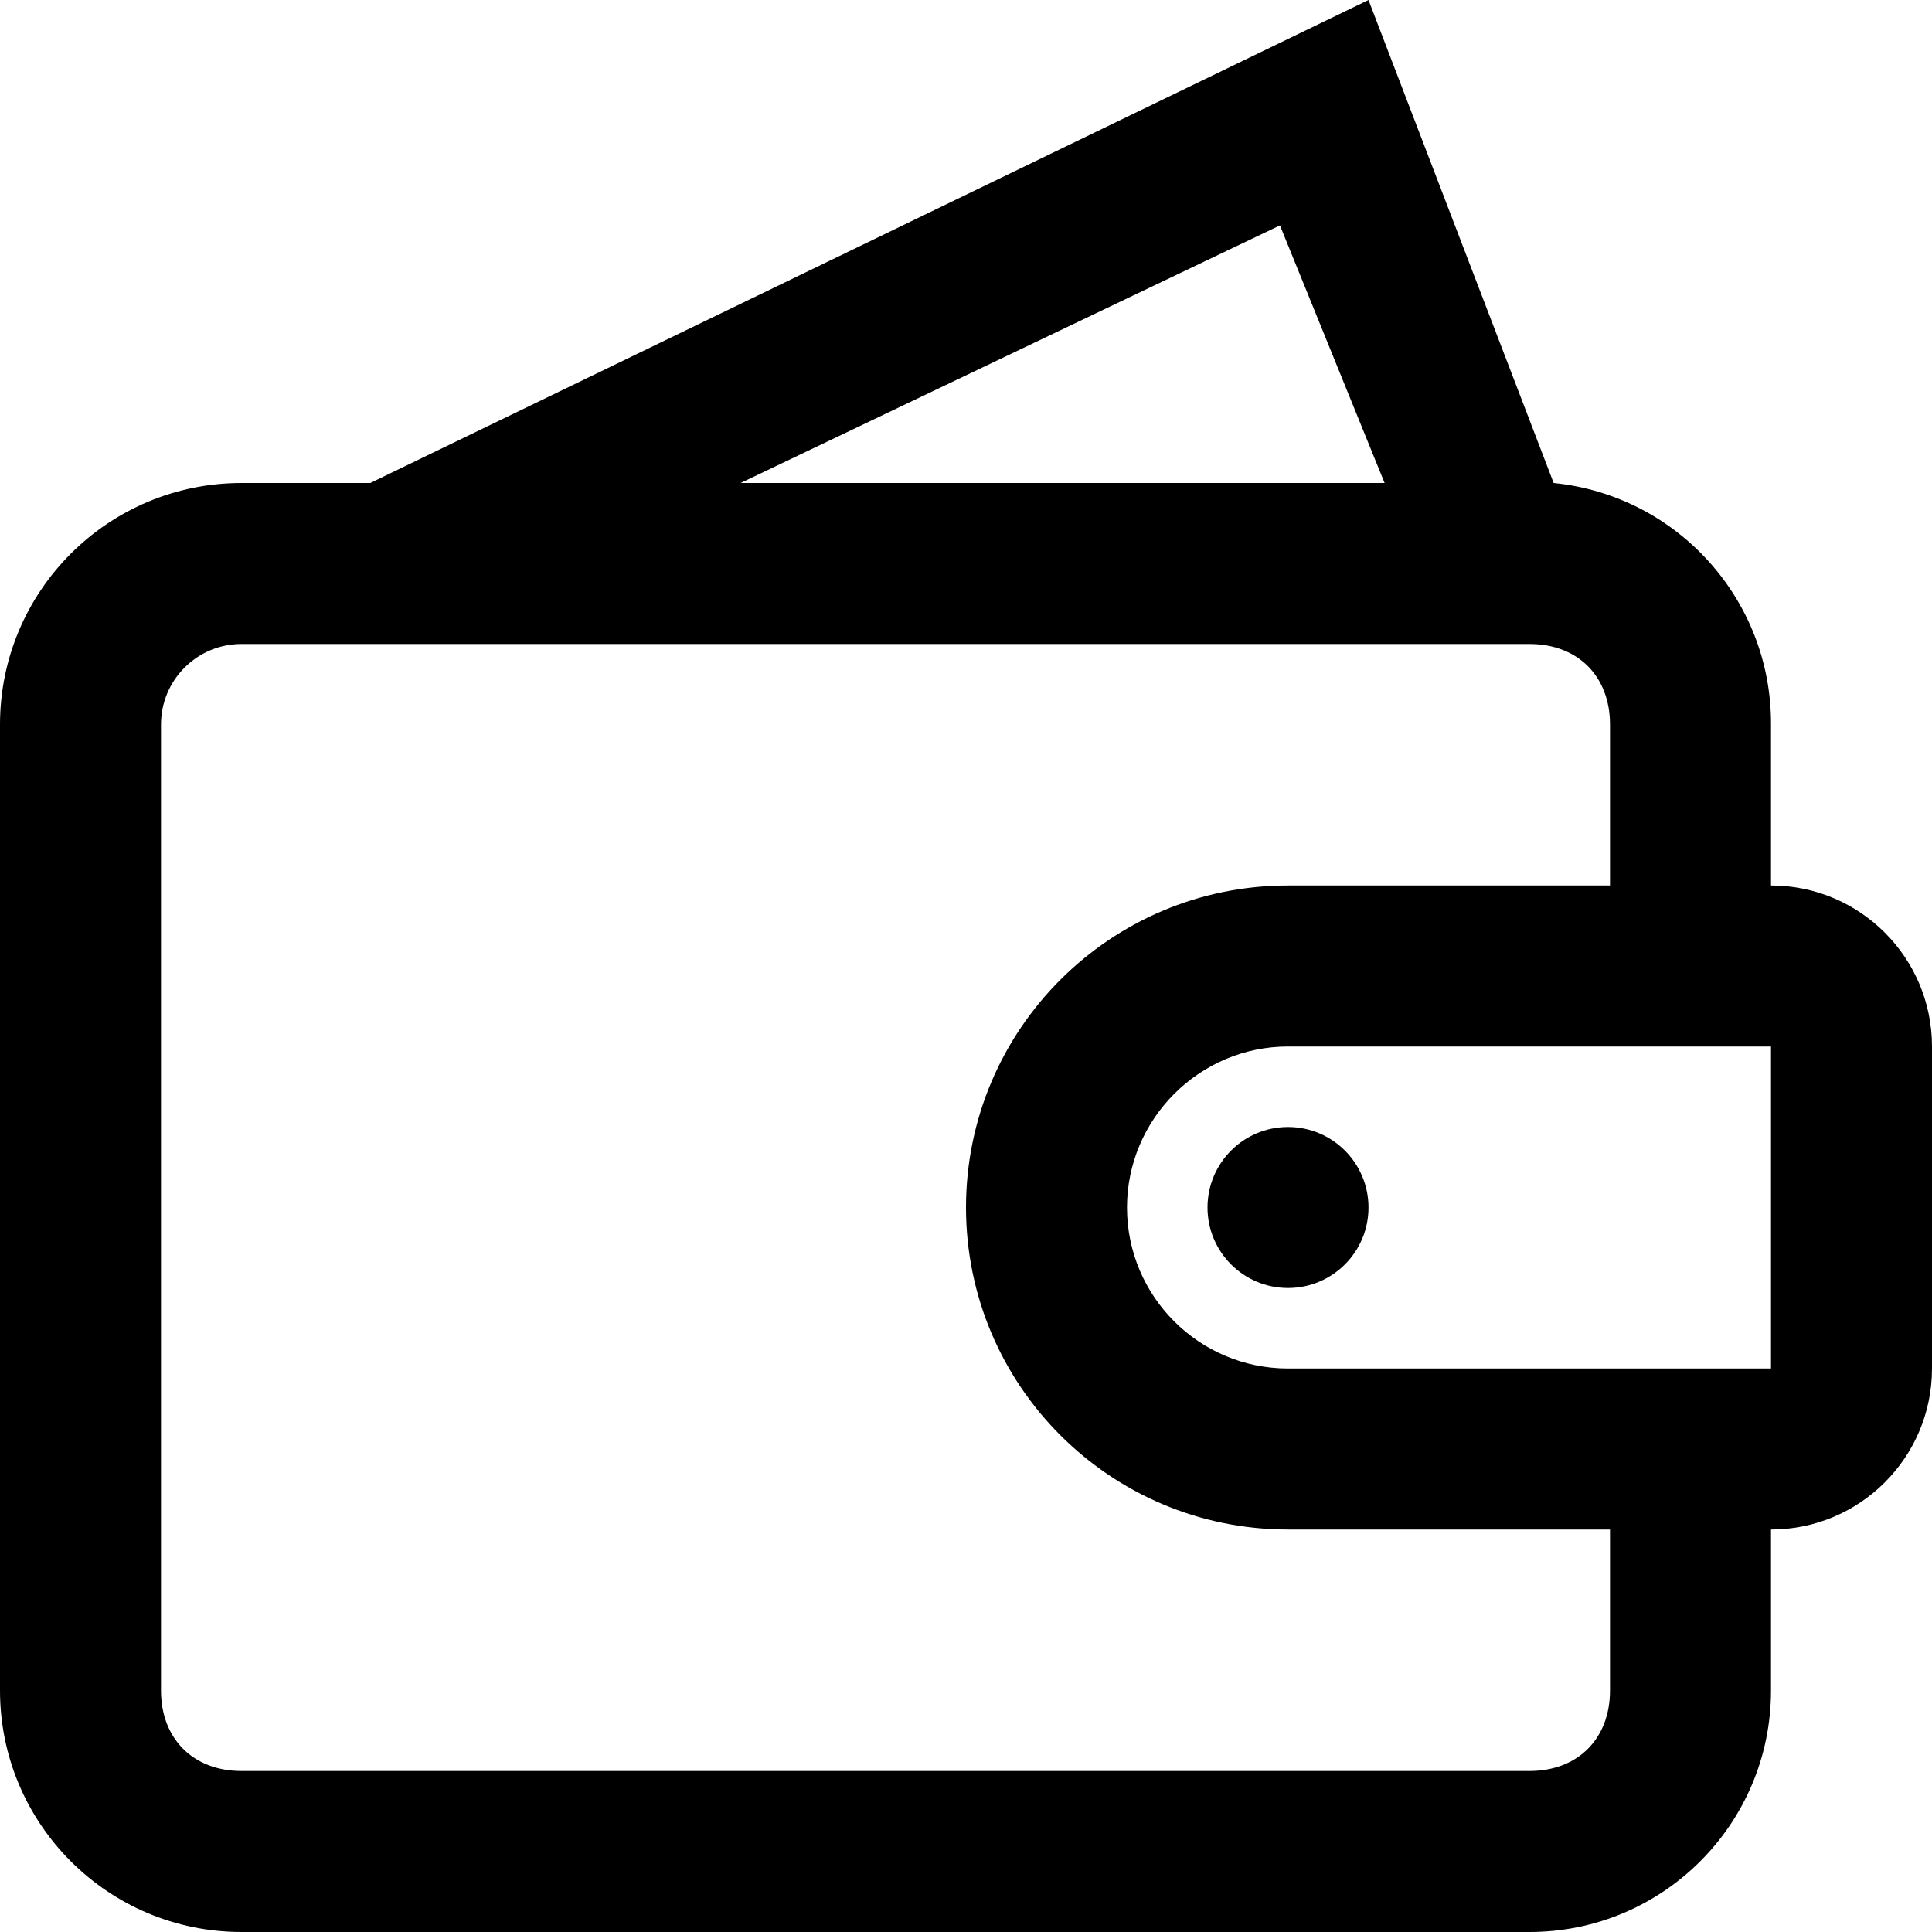
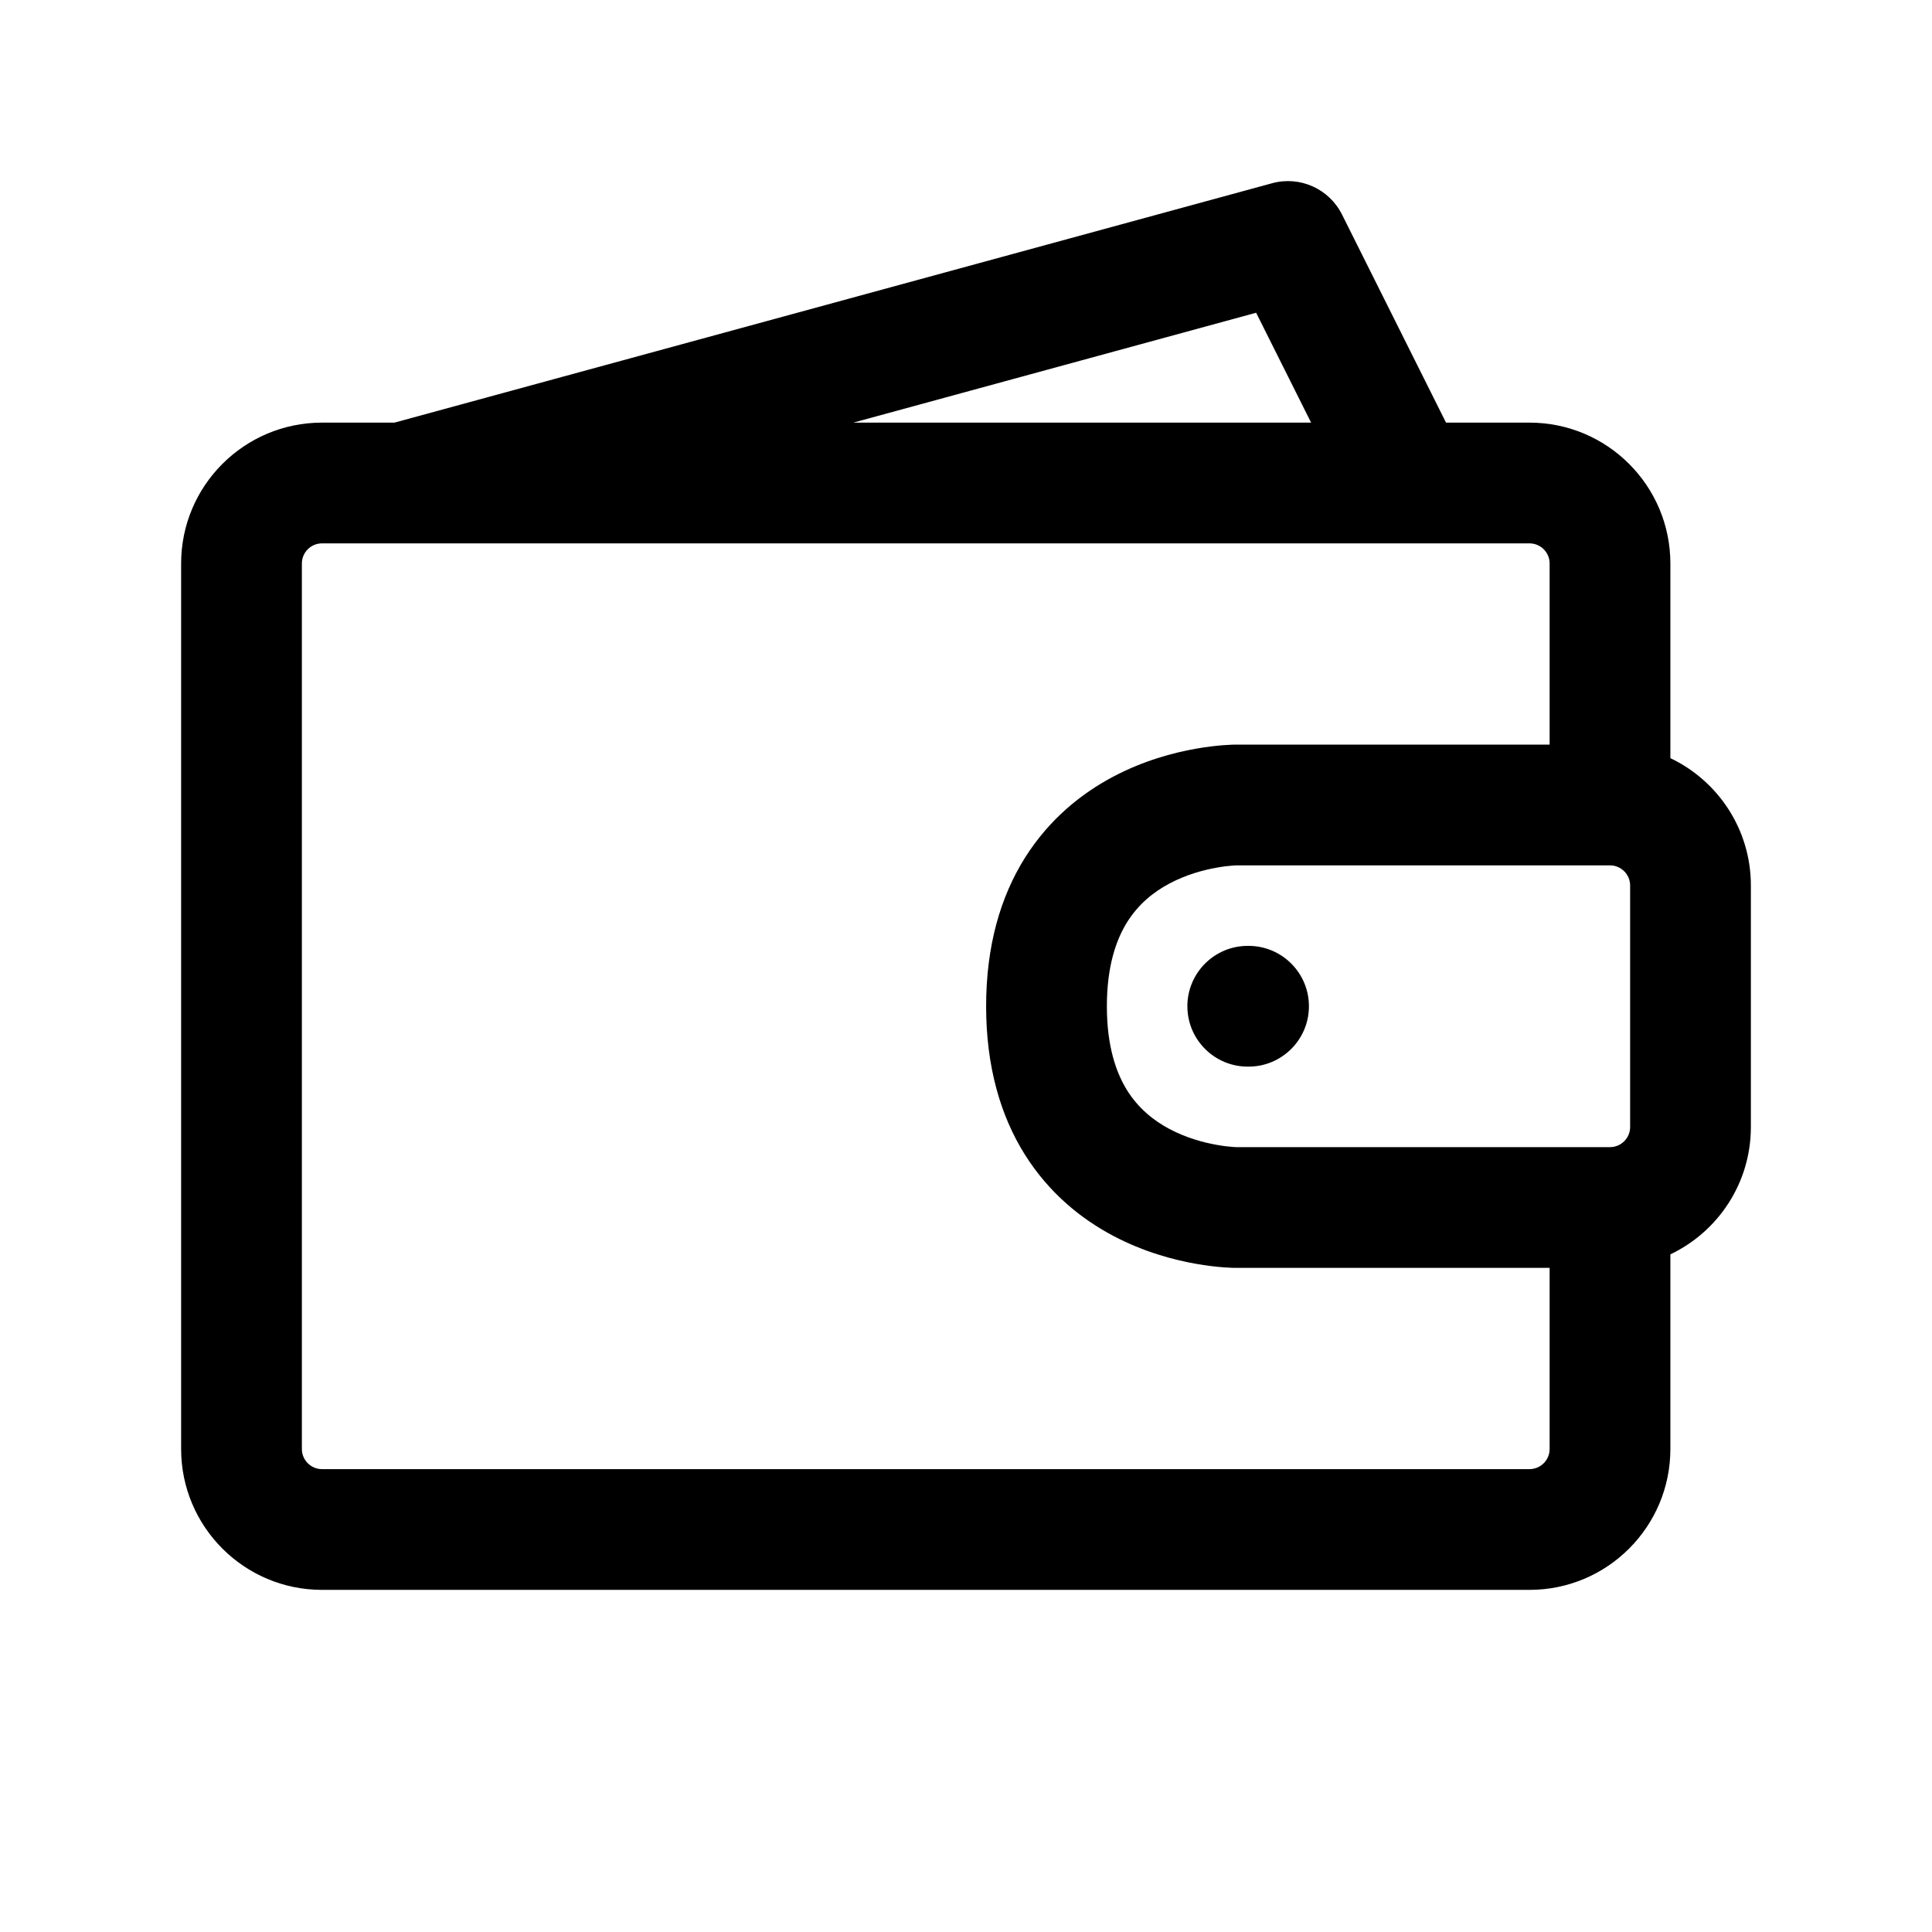
<svg xmlns="http://www.w3.org/2000/svg" width="24" height="24" fill="none" viewBox="0 0 24 24">
-   <path fill="currentColor" fill-rule="evenodd" d="M4.6 6H3a3 3 0 0 0-3 3v12a3 3 0 0 0 3 3h16a3 3 0 0 0 3-3v-2a2 2 0 0 0 2-2v-4a2 2 0 0 0-2-2V9a3 3 0 0 0-2.7-3L17 0 4.6 6Zm4.6 0h8l-1.3-3.2L9.2 6ZM19 8H3a1 1 0 0 0-1 1v12c0 .6.4 1 1 1h16c.6 0 1-.4 1-1v-2h-4a4 4 0 0 1 0-8h4V9c0-.6-.4-1-1-1Zm-5 7c0-1.1.9-2 2-2h6v4h-6a2 2 0 0 1-2-2Zm3 0a1 1 0 1 1-2 0 1 1 0 0 1 2 0Z" clip-rule="evenodd" />
+   <path fill="currentColor" fill-rule="evenodd" d="M15.803 2.276C16.148 2.182 16.511 2.345 16.671 2.665L17.963 5.25H19C19.966 5.25 20.75 6.034 20.75 7V9.418C21.341 9.699 21.75 10.302 21.75 11V14C21.75 14.698 21.341 15.301 20.75 15.582V18C20.75 18.966 19.966 19.75 19 19.75H4C3.034 19.75 2.25 18.966 2.25 18V7C2.25 6.034 3.034 5.25 4 5.25H4.9L15.803 2.276ZM15.604 3.885L16.287 5.25H10.6L15.604 3.885ZM3.75 7C3.75 6.862 3.862 6.75 4 6.75H19C19.138 6.75 19.25 6.862 19.25 7V9.25H15.353L15.351 9.25L15.349 9.25L15.345 9.25L15.333 9.25C15.325 9.25 15.313 9.251 15.3 9.251C15.273 9.252 15.238 9.254 15.195 9.257C15.11 9.264 14.993 9.276 14.854 9.301C14.582 9.349 14.207 9.447 13.825 9.65C13.438 9.855 13.036 10.173 12.732 10.656C12.427 11.142 12.25 11.753 12.25 12.5C12.25 13.247 12.427 13.858 12.732 14.344C13.036 14.827 13.438 15.145 13.825 15.35C14.207 15.553 14.582 15.651 14.854 15.699C14.993 15.724 15.11 15.736 15.195 15.743C15.238 15.746 15.273 15.748 15.3 15.749C15.313 15.749 15.325 15.75 15.333 15.75L15.345 15.75L15.349 15.75L15.351 15.75L15.353 15.75H19.25V18C19.25 18.138 19.138 18.25 19 18.25H4C3.862 18.25 3.75 18.138 3.75 18V7ZM15.353 10.75L15.358 10.75H20C20.138 10.75 20.25 10.862 20.25 11V14C20.25 14.138 20.138 14.25 20 14.25H15.358L15.353 14.25C15.346 14.25 15.334 14.249 15.316 14.248L15.309 14.247C15.265 14.244 15.198 14.237 15.116 14.222C14.948 14.193 14.734 14.134 14.528 14.025C14.326 13.918 14.141 13.766 14.003 13.547C13.867 13.329 13.75 13.003 13.75 12.5C13.75 11.997 13.867 11.671 14.003 11.453C14.141 11.234 14.326 11.082 14.528 10.975C14.734 10.866 14.948 10.807 15.116 10.778C15.198 10.763 15.265 10.756 15.309 10.753C15.33 10.751 15.345 10.75 15.353 10.75ZM15.5 11.75C15.086 11.75 14.75 12.086 14.75 12.5C14.75 12.914 15.086 13.25 15.5 13.25H15.51C15.924 13.25 16.26 12.914 16.26 12.5C16.26 12.086 15.924 11.75 15.51 11.75H15.5Z" clip-rule="evenodd" />
</svg>
